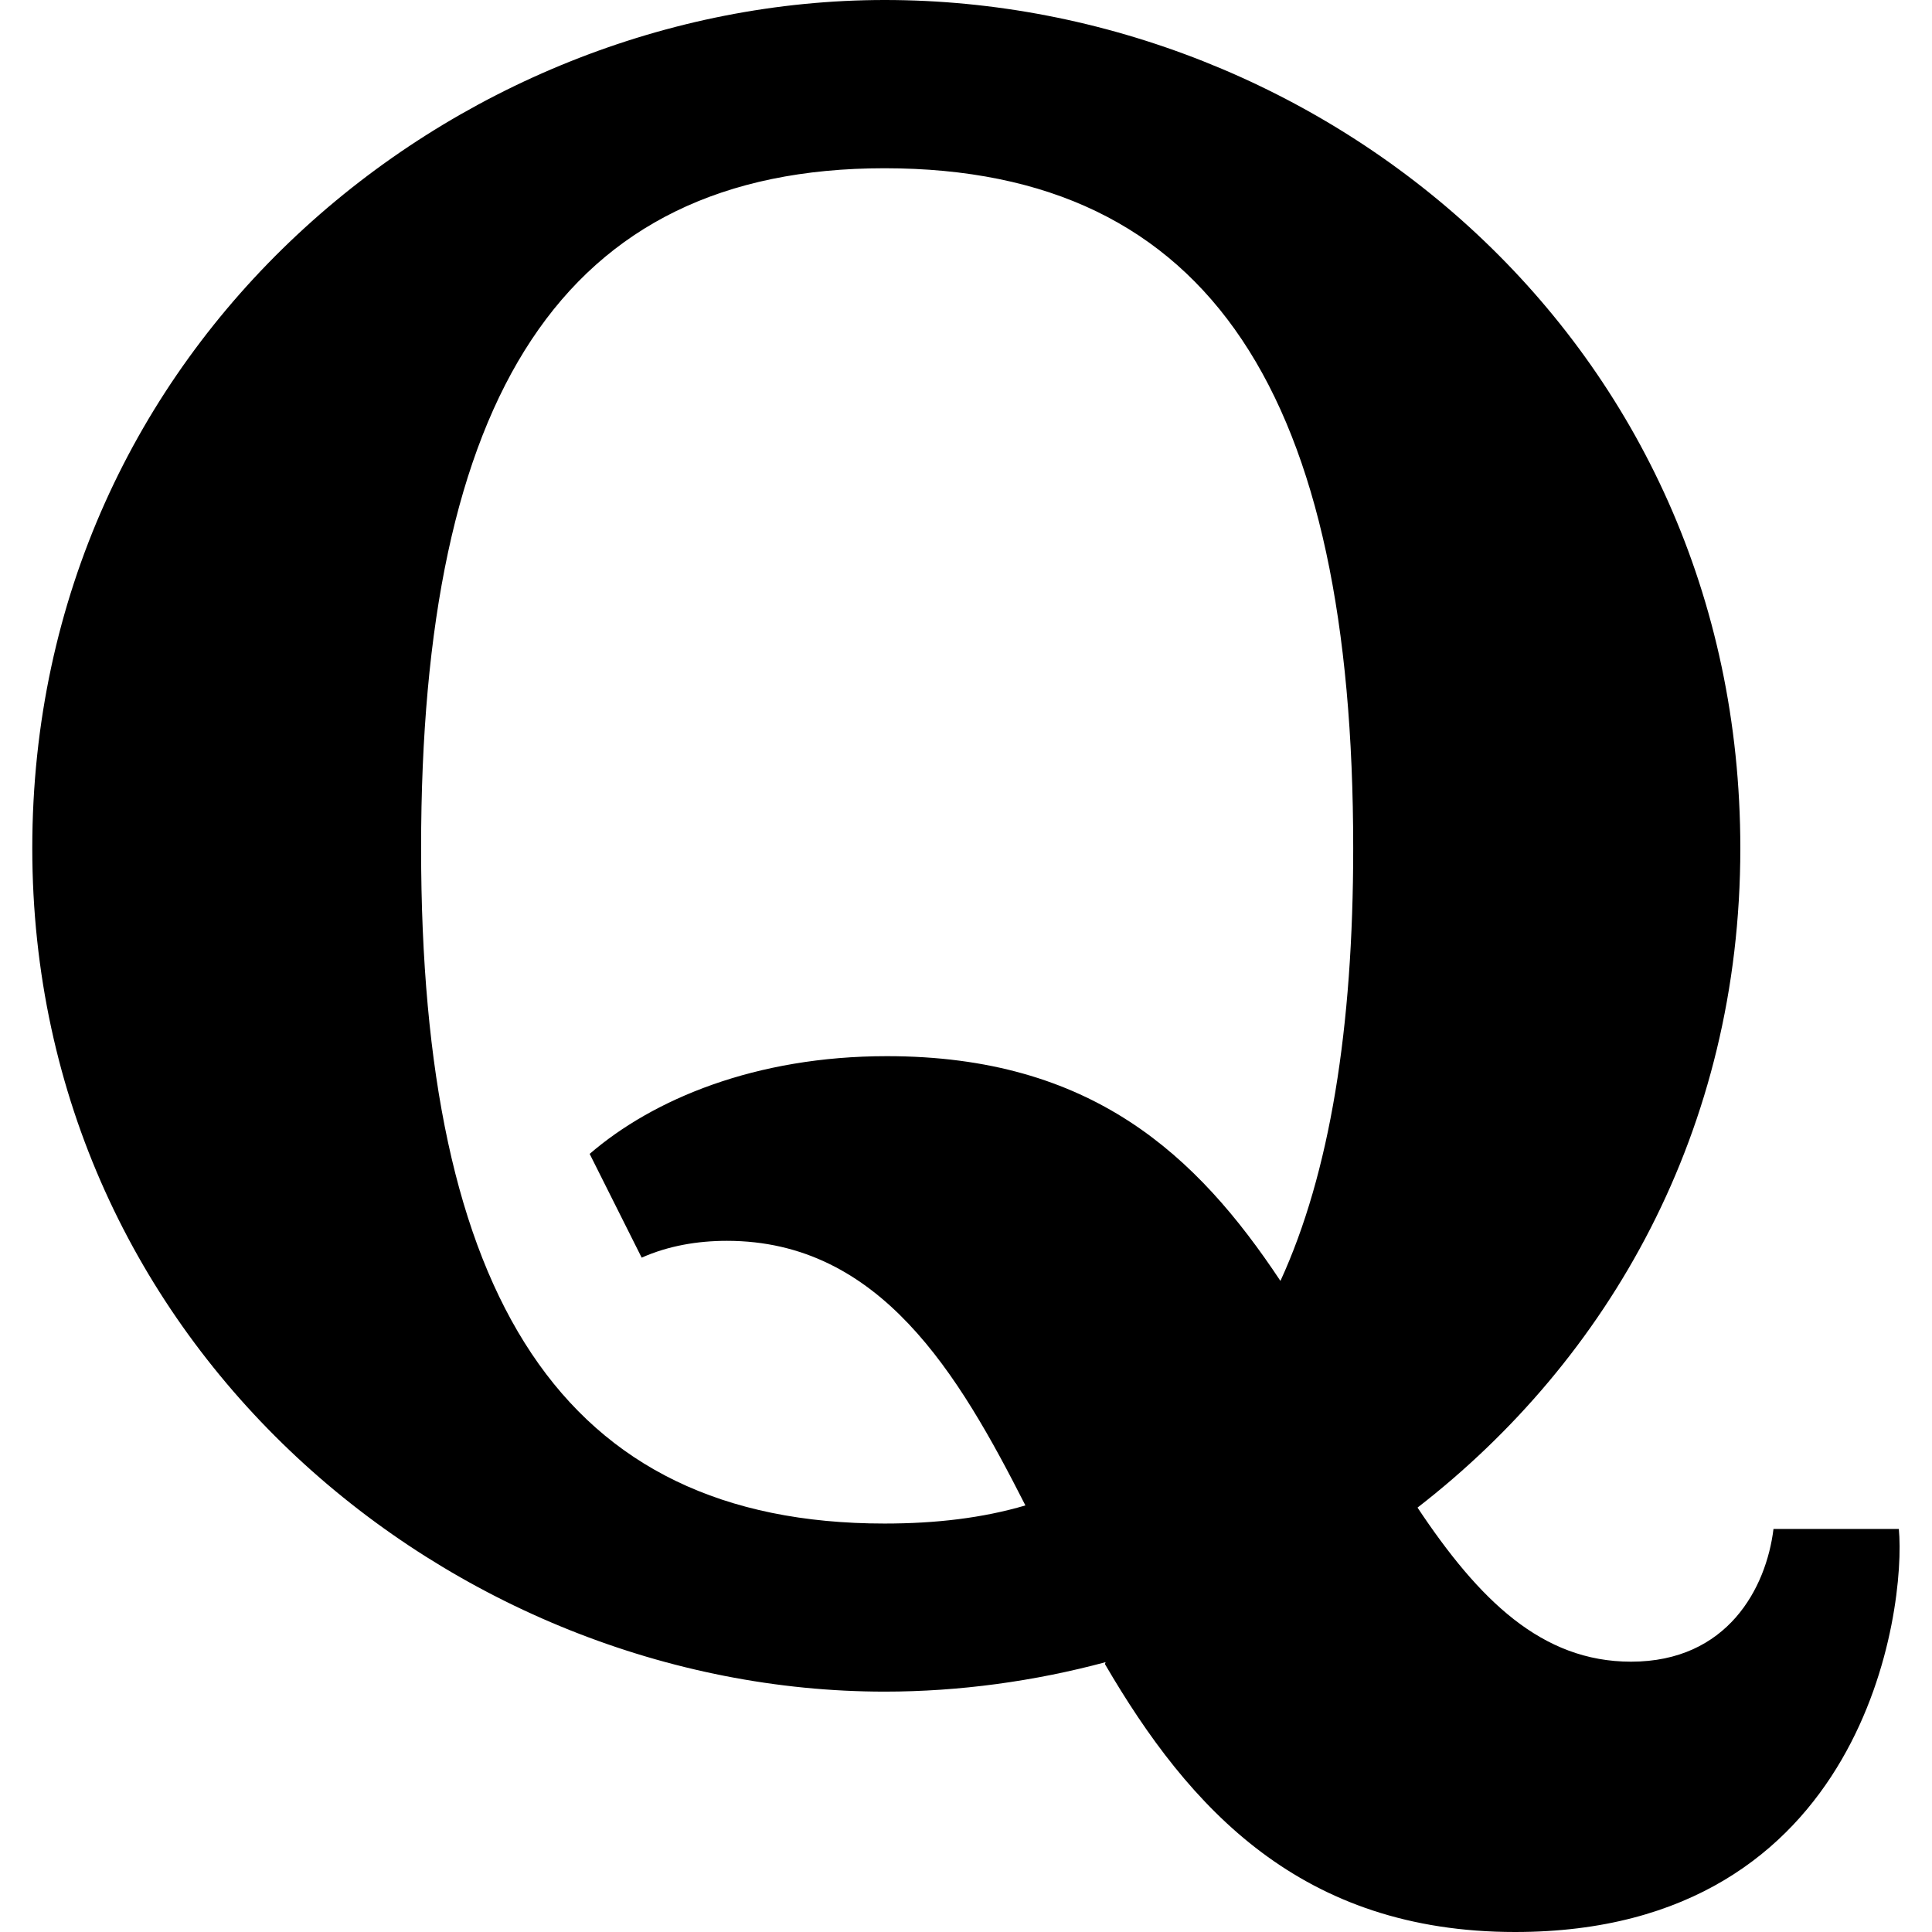
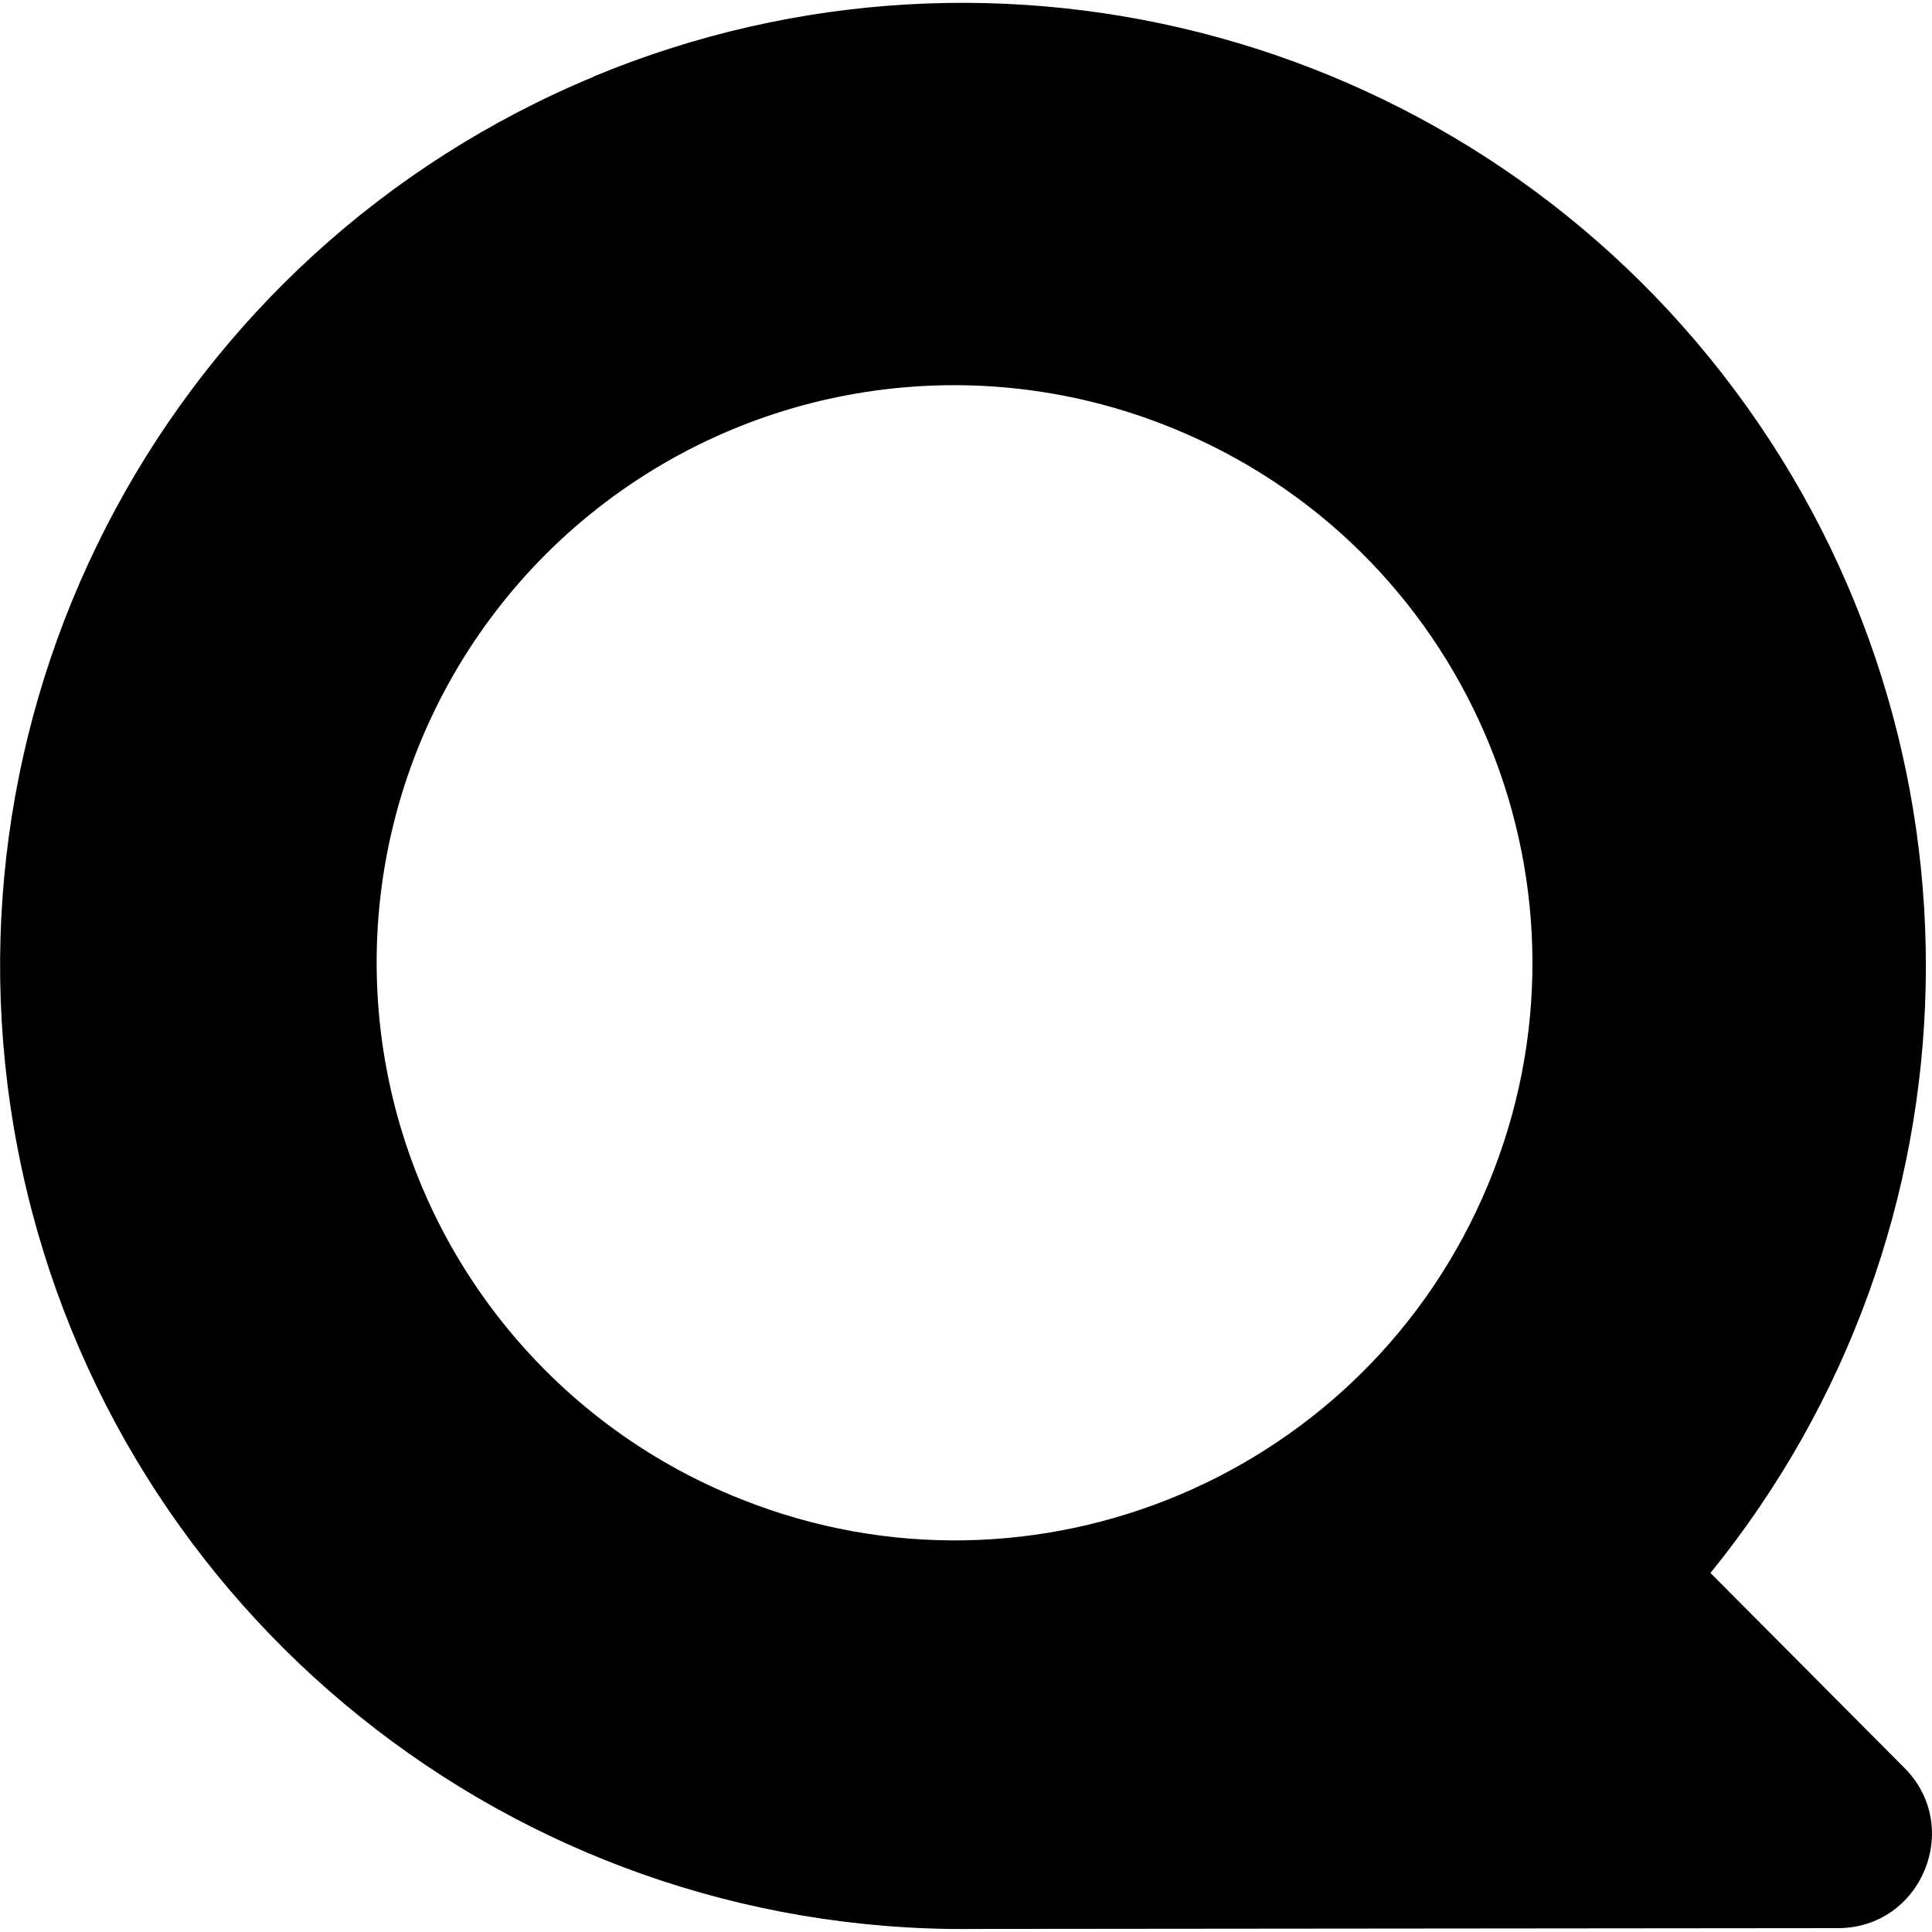
<svg xmlns="http://www.w3.org/2000/svg" role="img" viewBox="0 0 24 24">
-   <path d="M12.738 18.701c-.831-1.635-1.805-3.287-3.708-3.287-.362 0-.727.061-1.059.209l-.646-1.289c.786-.678 2.058-1.214 3.693-1.214 2.544 0 3.851 1.229 4.888 2.792.613-1.335.904-3.14.904-5.375 0-5.582-1.744-8.447-5.822-8.447-4.018 0-5.757 2.865-5.757 8.447 0 5.553 1.739 8.389 5.757 8.389.64 0 1.22-.069 1.75-.225zm.996 1.947c-.881.237-1.817.366-2.743.366-5.352 0-10.59-4.269-10.59-10.478C.402 4.271 5.639 0 10.991 0c5.441 0 10.628 4.238 10.628 10.537 0 3.504-1.635 6.351-4.01 8.191.764 1.148 1.543 1.914 2.652 1.914 1.199 0 1.68-.915 1.77-1.649h1.557c.092.974-.402 5.007-4.766 5.007-2.652 0-4.047-1.528-5.096-3.328l.008-.024z" />
+   <path d="M7.38.948A11.963 11.963 0 0 1 21.248 19.54l2.41 2.422c.732.736.21 1.99-.827 1.99l-10.71.01a12.52 12.52 0 0 1-.304 0h-.02A11.963 11.963 0 0 1 7.382.95Zm7.322 4.428a7.172 7.172 0 1 0-5.487 13.251 7.172 7.172 0 0 0 5.488-13.251Z" />
</svg>
